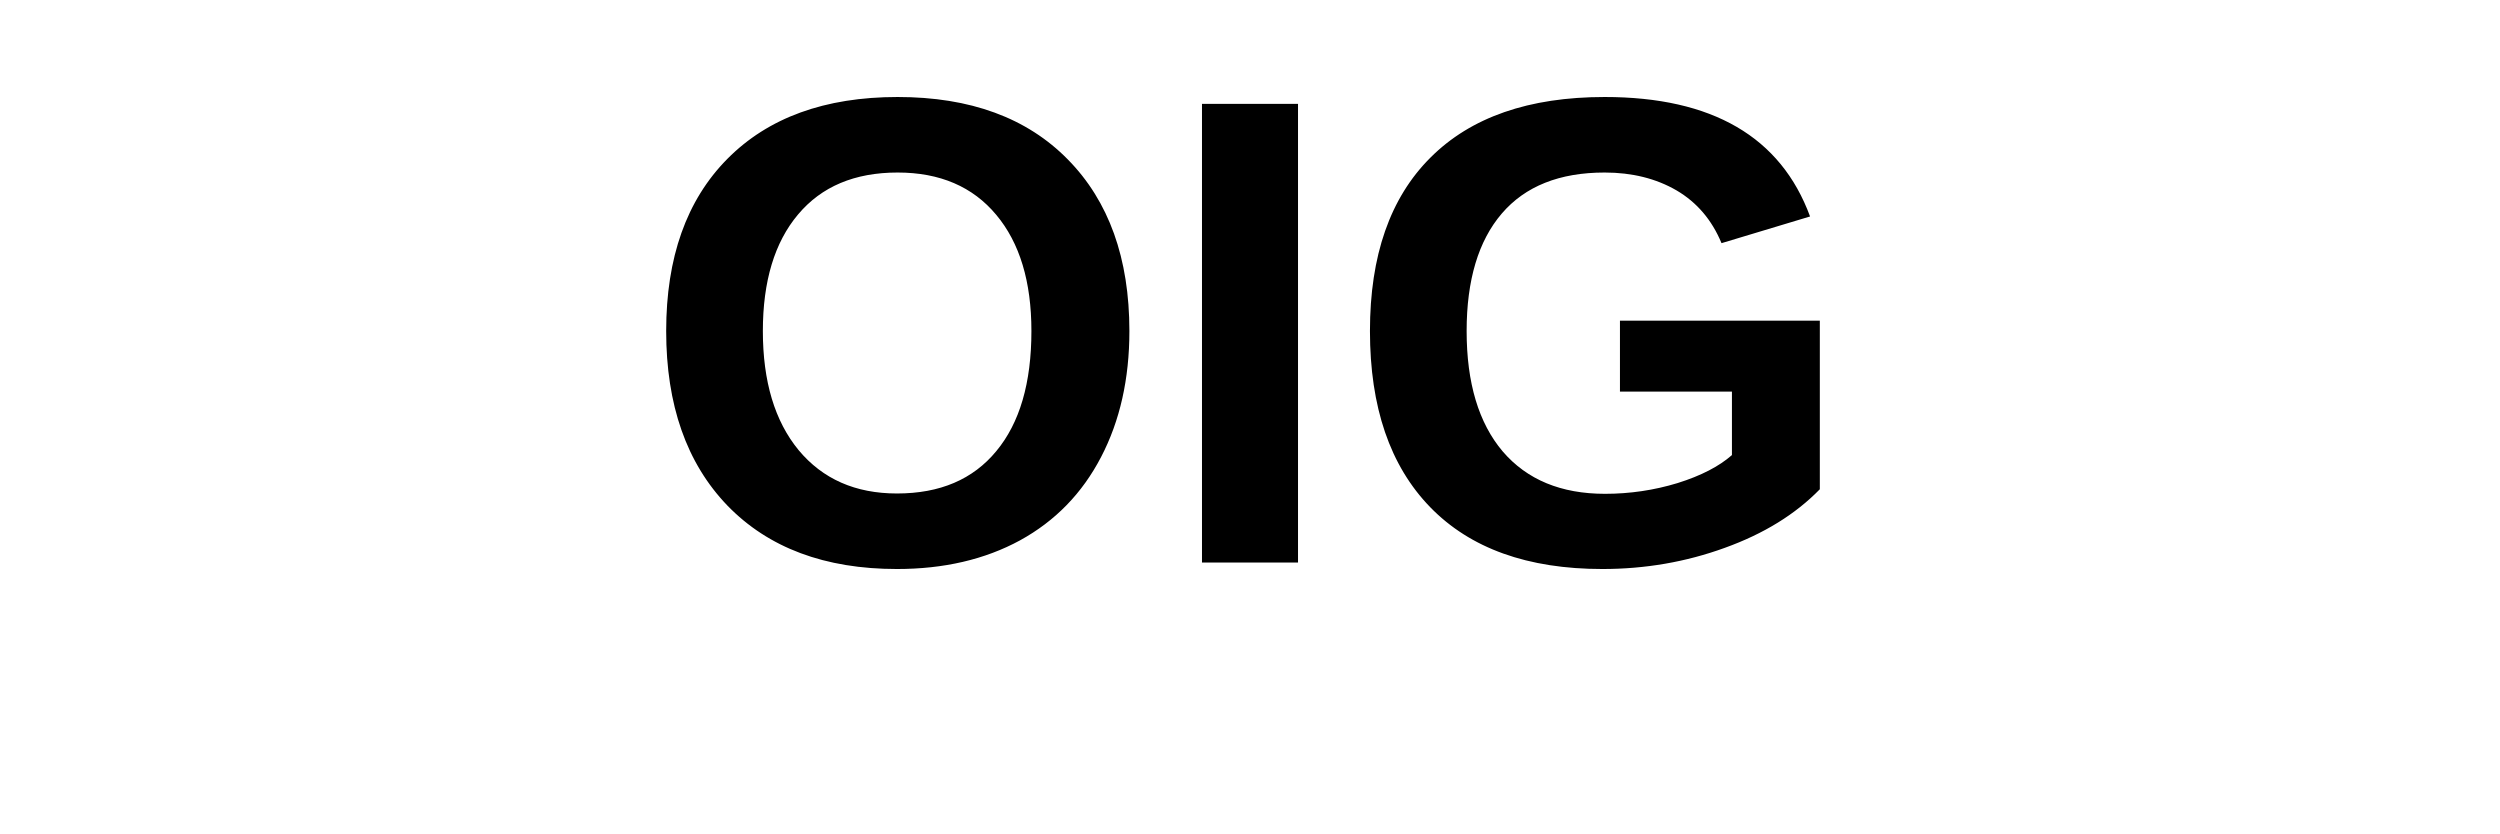
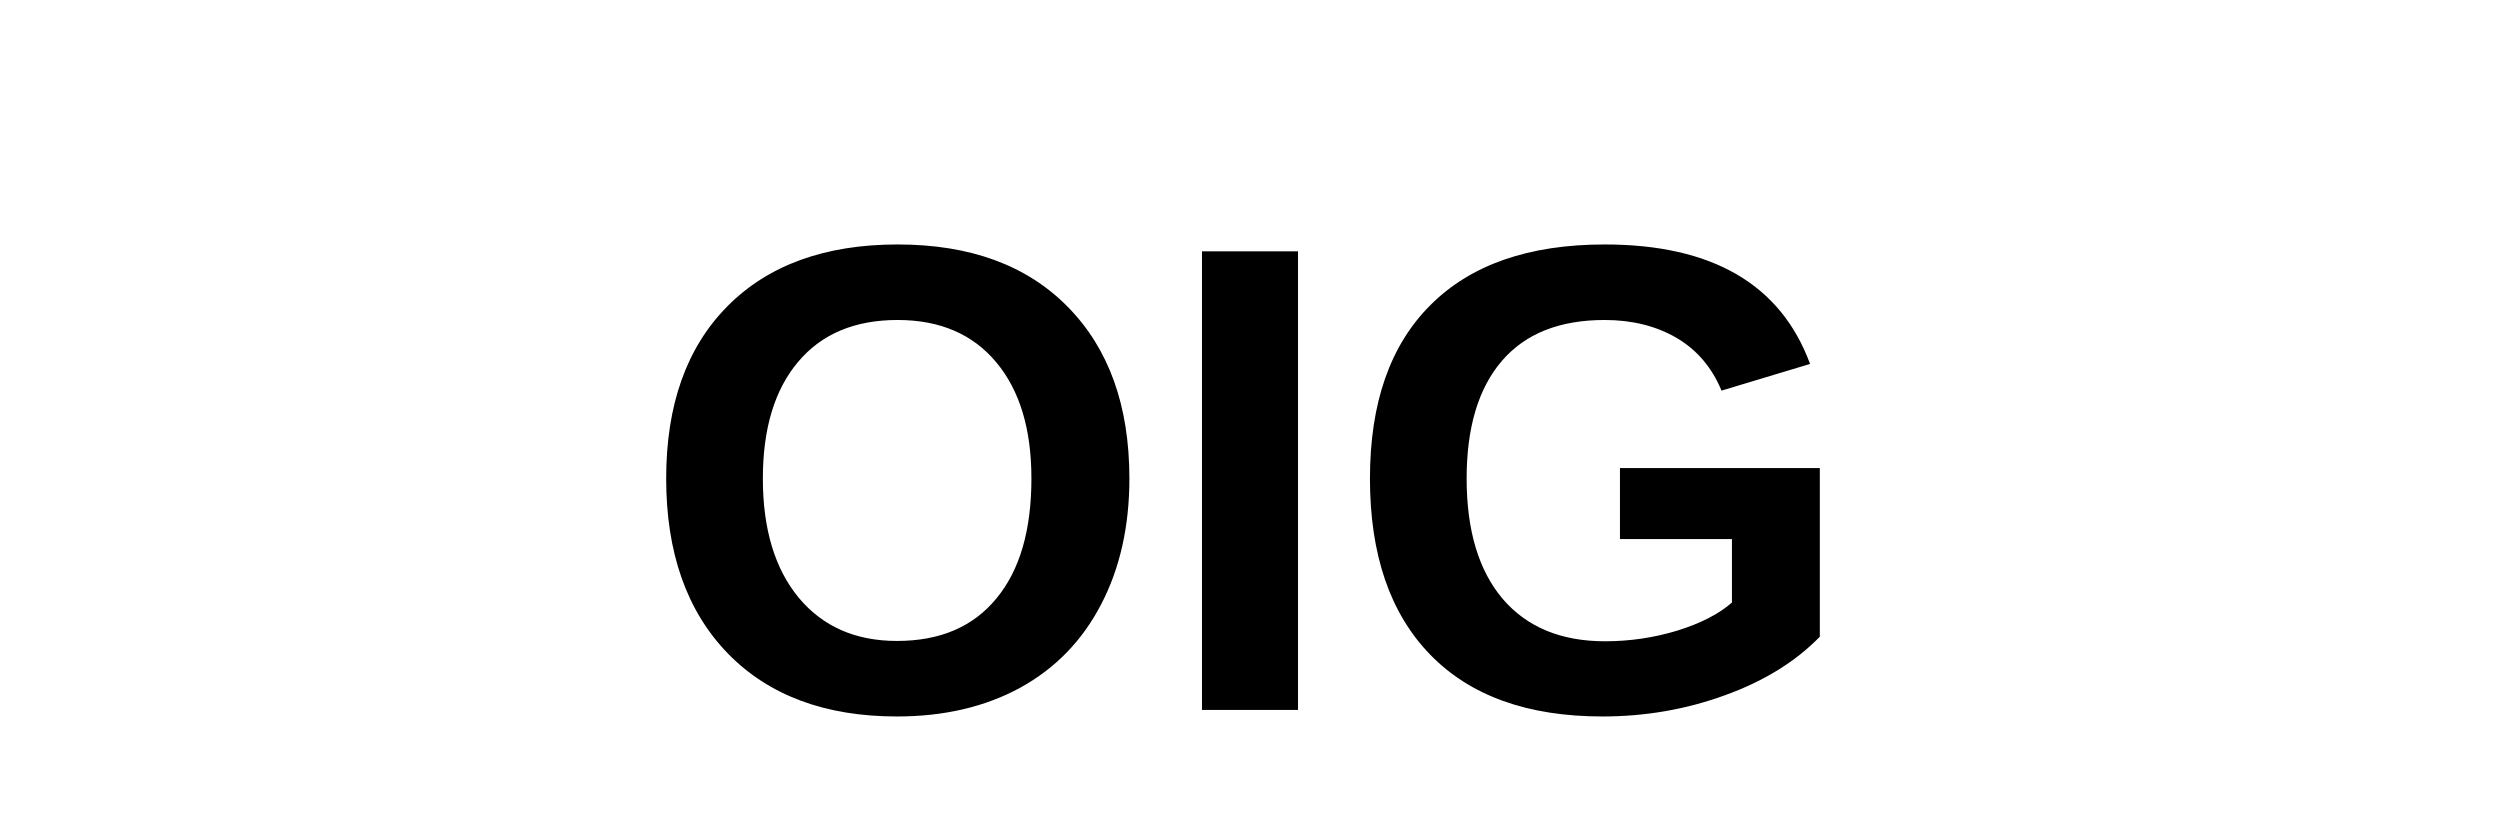
<svg xmlns="http://www.w3.org/2000/svg" width="120" height="40" viewBox="0 0 120 40" role="img" aria-label="OIG Logo">
-   <text x="60" y="27" font-family="Arial, sans-serif" font-size="32" fill="black" font-weight="bold" text-anchor="middle">OIG</text>
+   <text x="60" y="25" font-family="Arial, sans-serif" font-size="32" fill="currentColor" font-weight="bold" text-anchor="middle" dominant-baseline="middle">OIG</text>
</svg>
